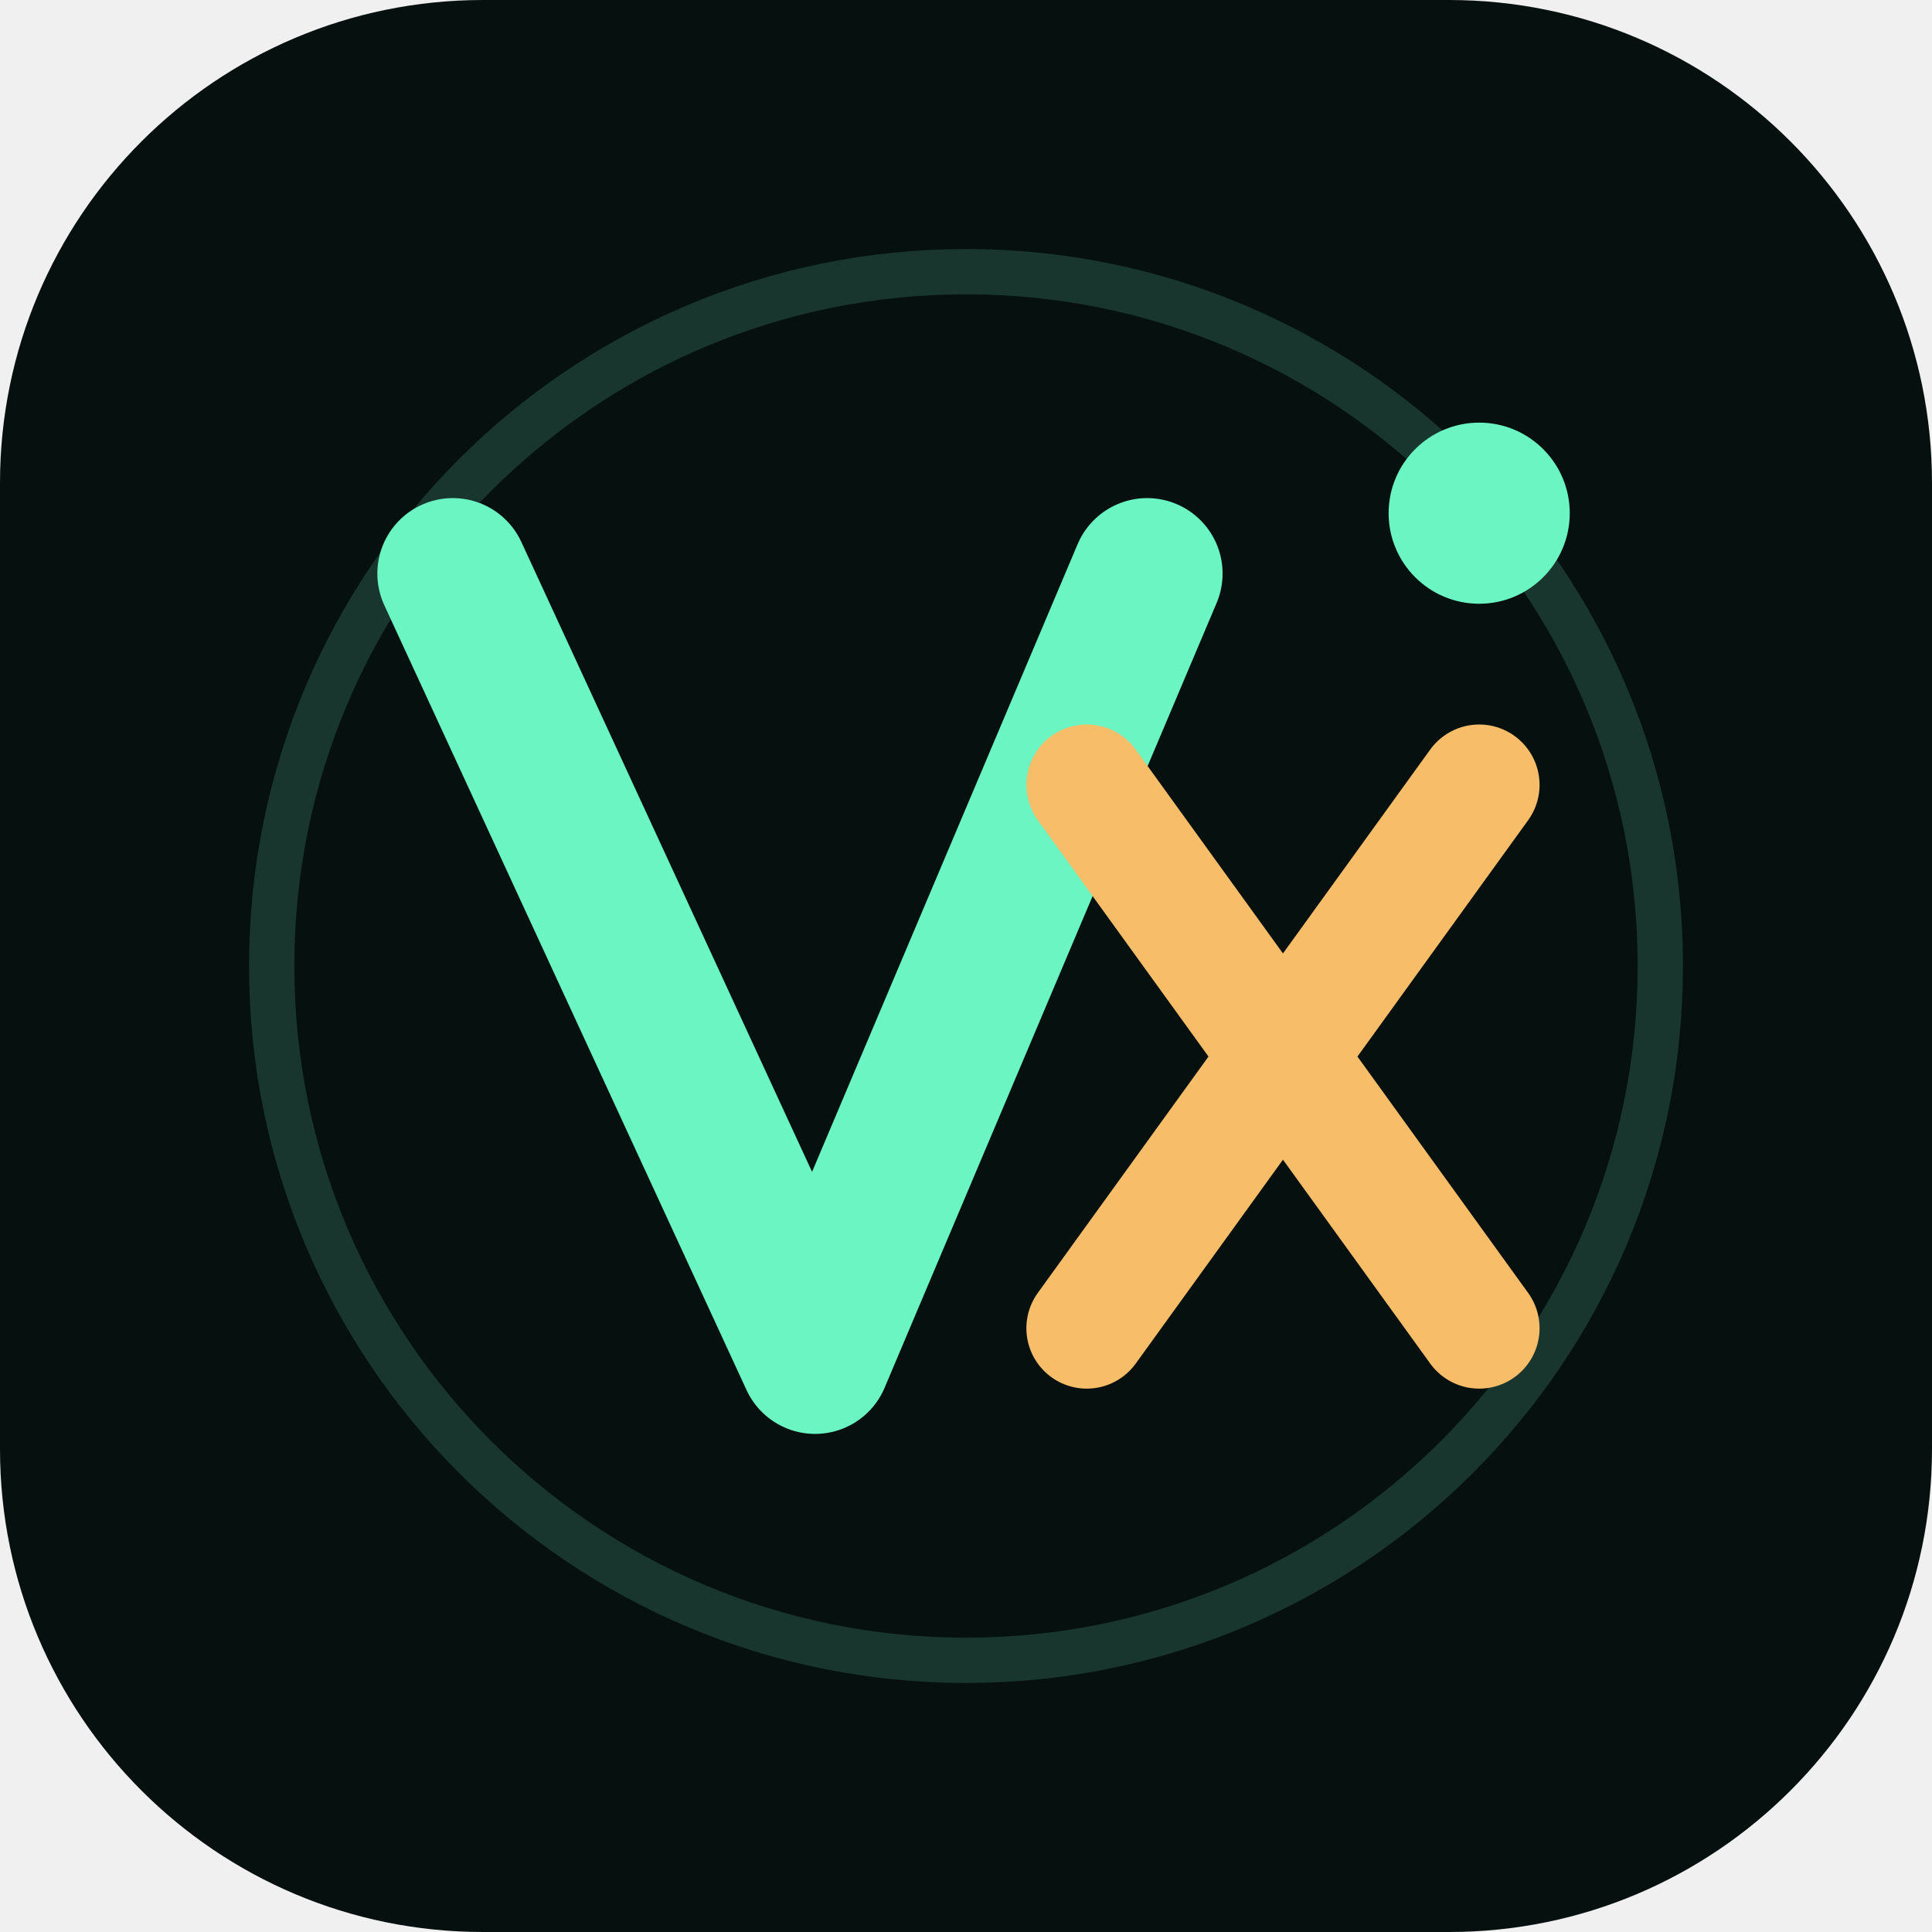
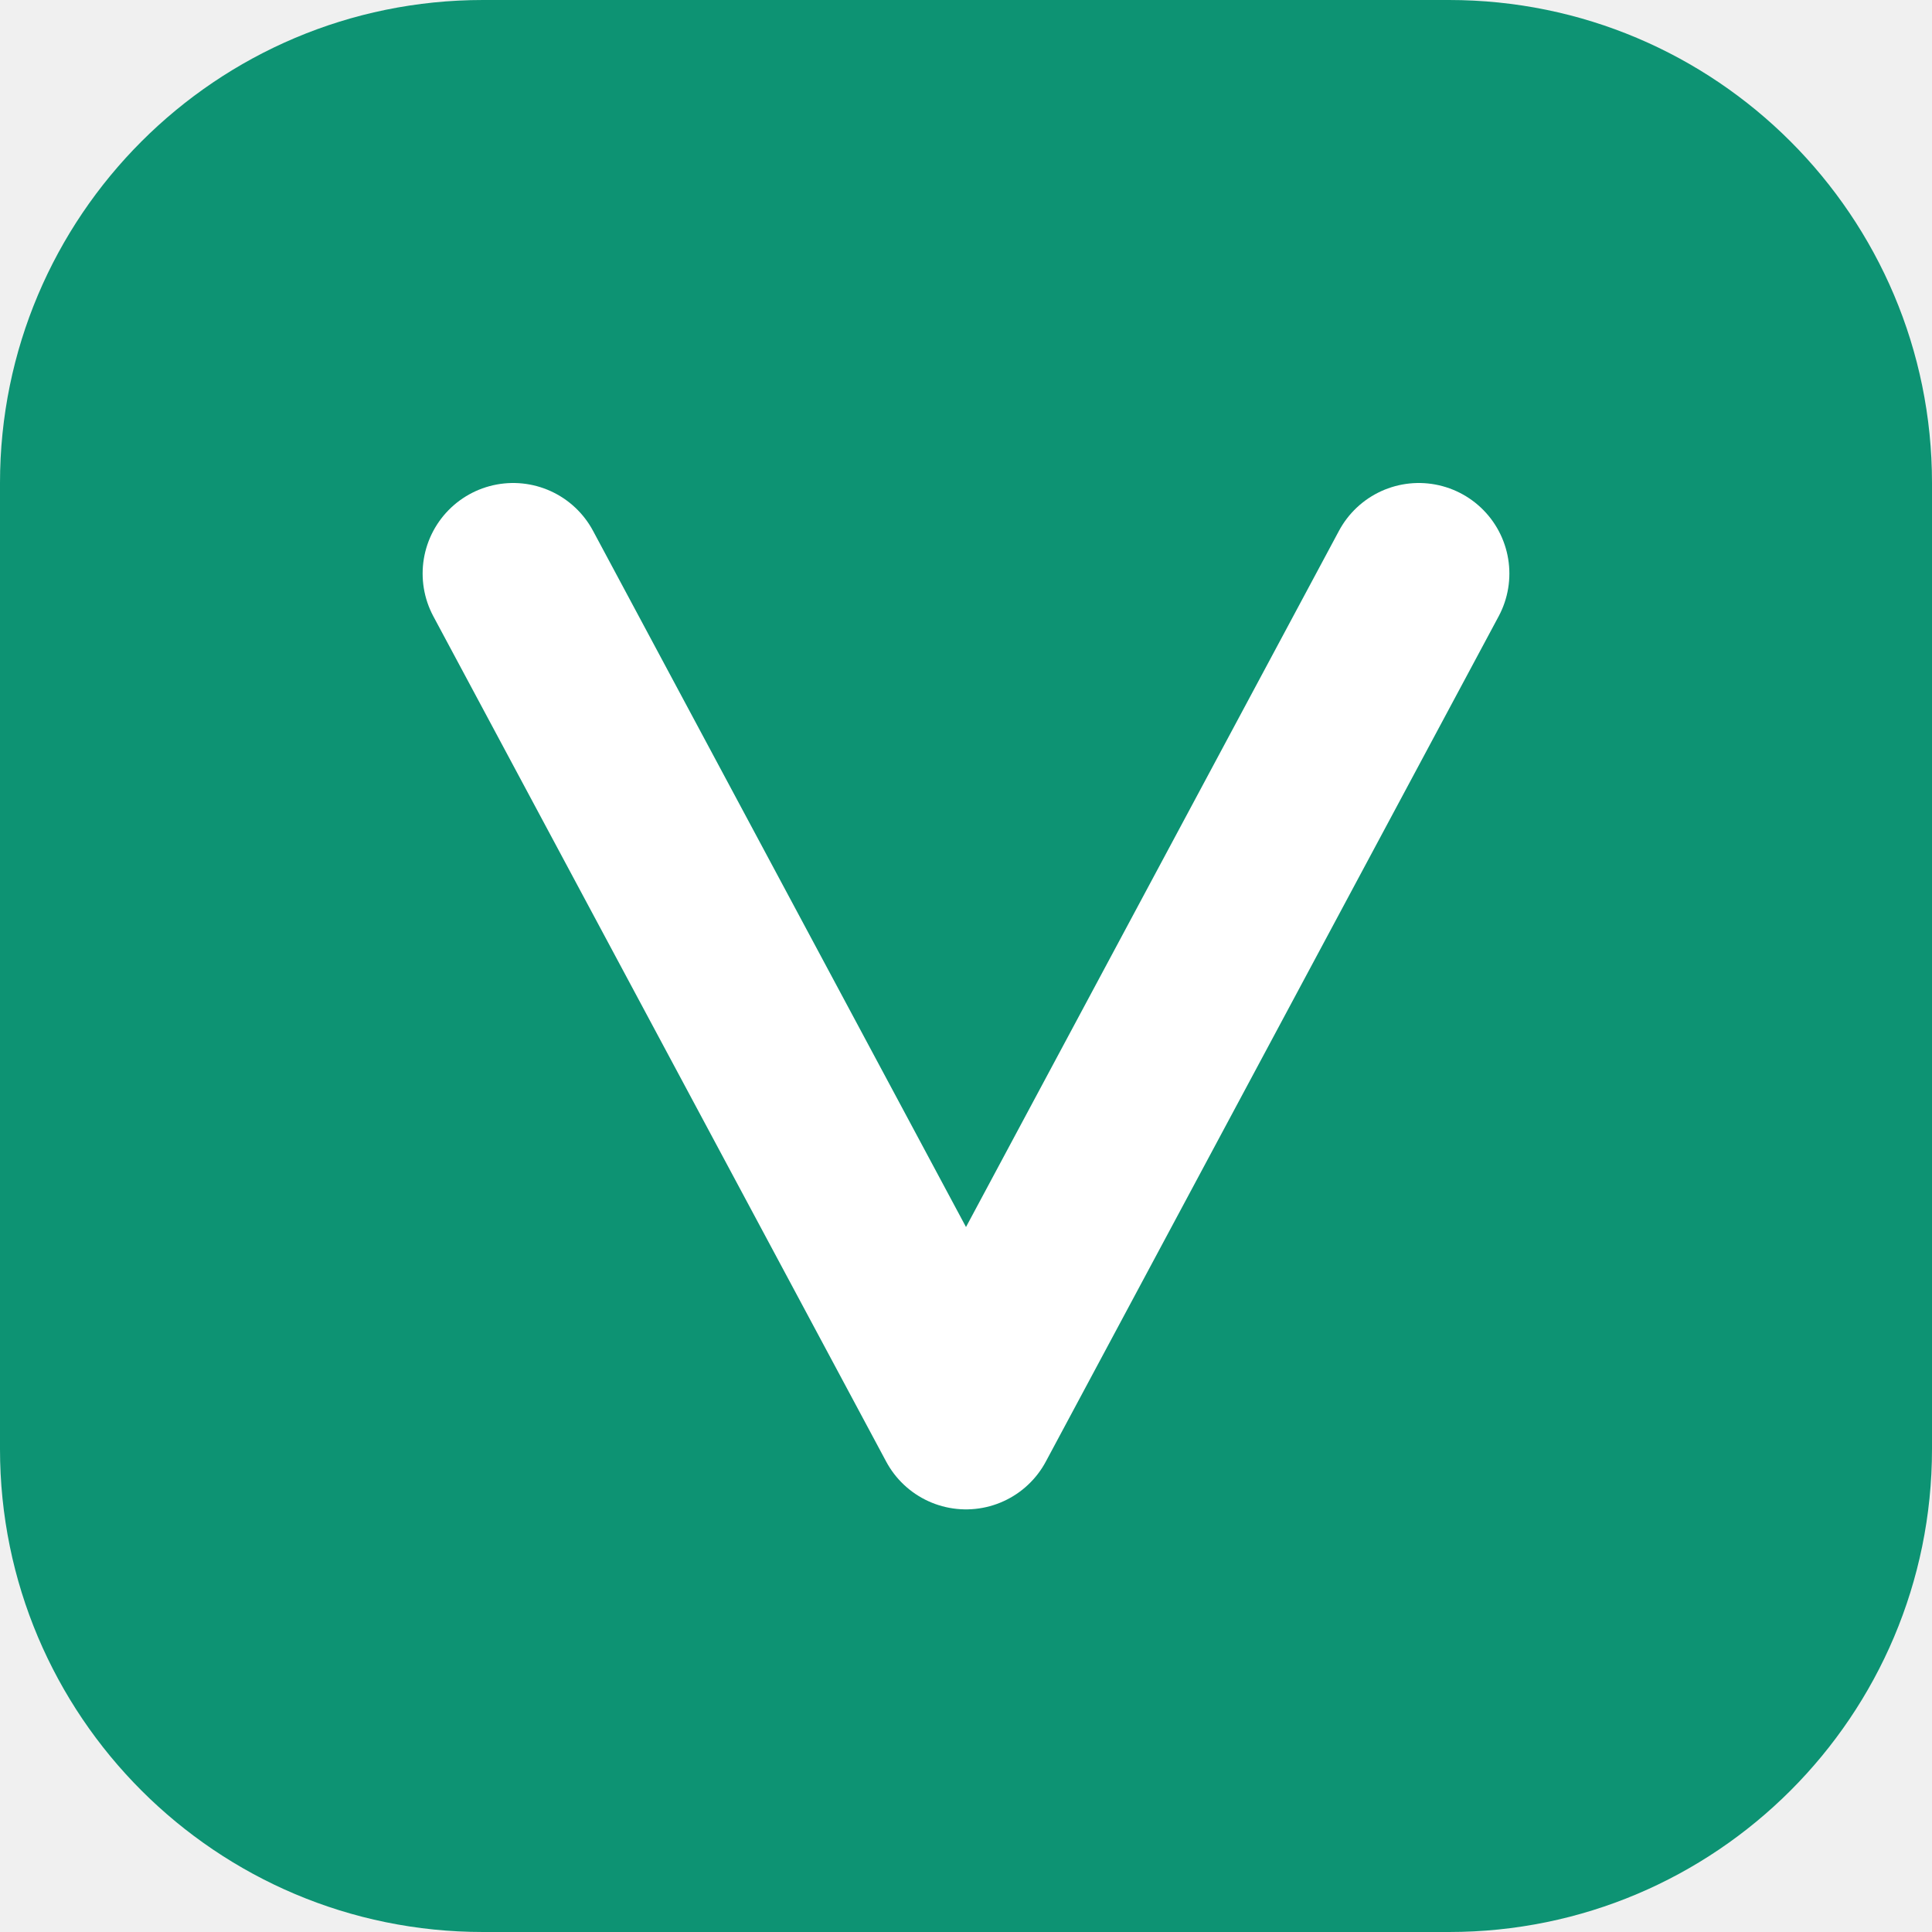
<svg xmlns="http://www.w3.org/2000/svg" viewBox="0 0 64 64" role="img" aria-label="Vectaix">
-   <rect width="64" height="64" rx="16" fill="#06110f" />
-   <circle cx="32" cy="32" r="23" fill="none" stroke="#18362d" stroke-width="1.5" />
-   <path d="M15 19 27 45 38 19" fill="none" stroke="#6af5c2" stroke-width="5" stroke-linecap="round" stroke-linejoin="round" />
-   <path d="m36 26 13 18m0-18L36 44" fill="none" stroke="#f8bd68" stroke-width="4" stroke-linecap="round" />
-   <circle cx="49" cy="17" r="3" fill="#6af5c2" />
+   <rect width="64" height="64" rx="16" fill="#0d9373" />
+   <path d="M17 19 32 47 47 19" fill="none" stroke="#ffffff" stroke-width="6" stroke-linecap="round" stroke-linejoin="round" />
</svg>
